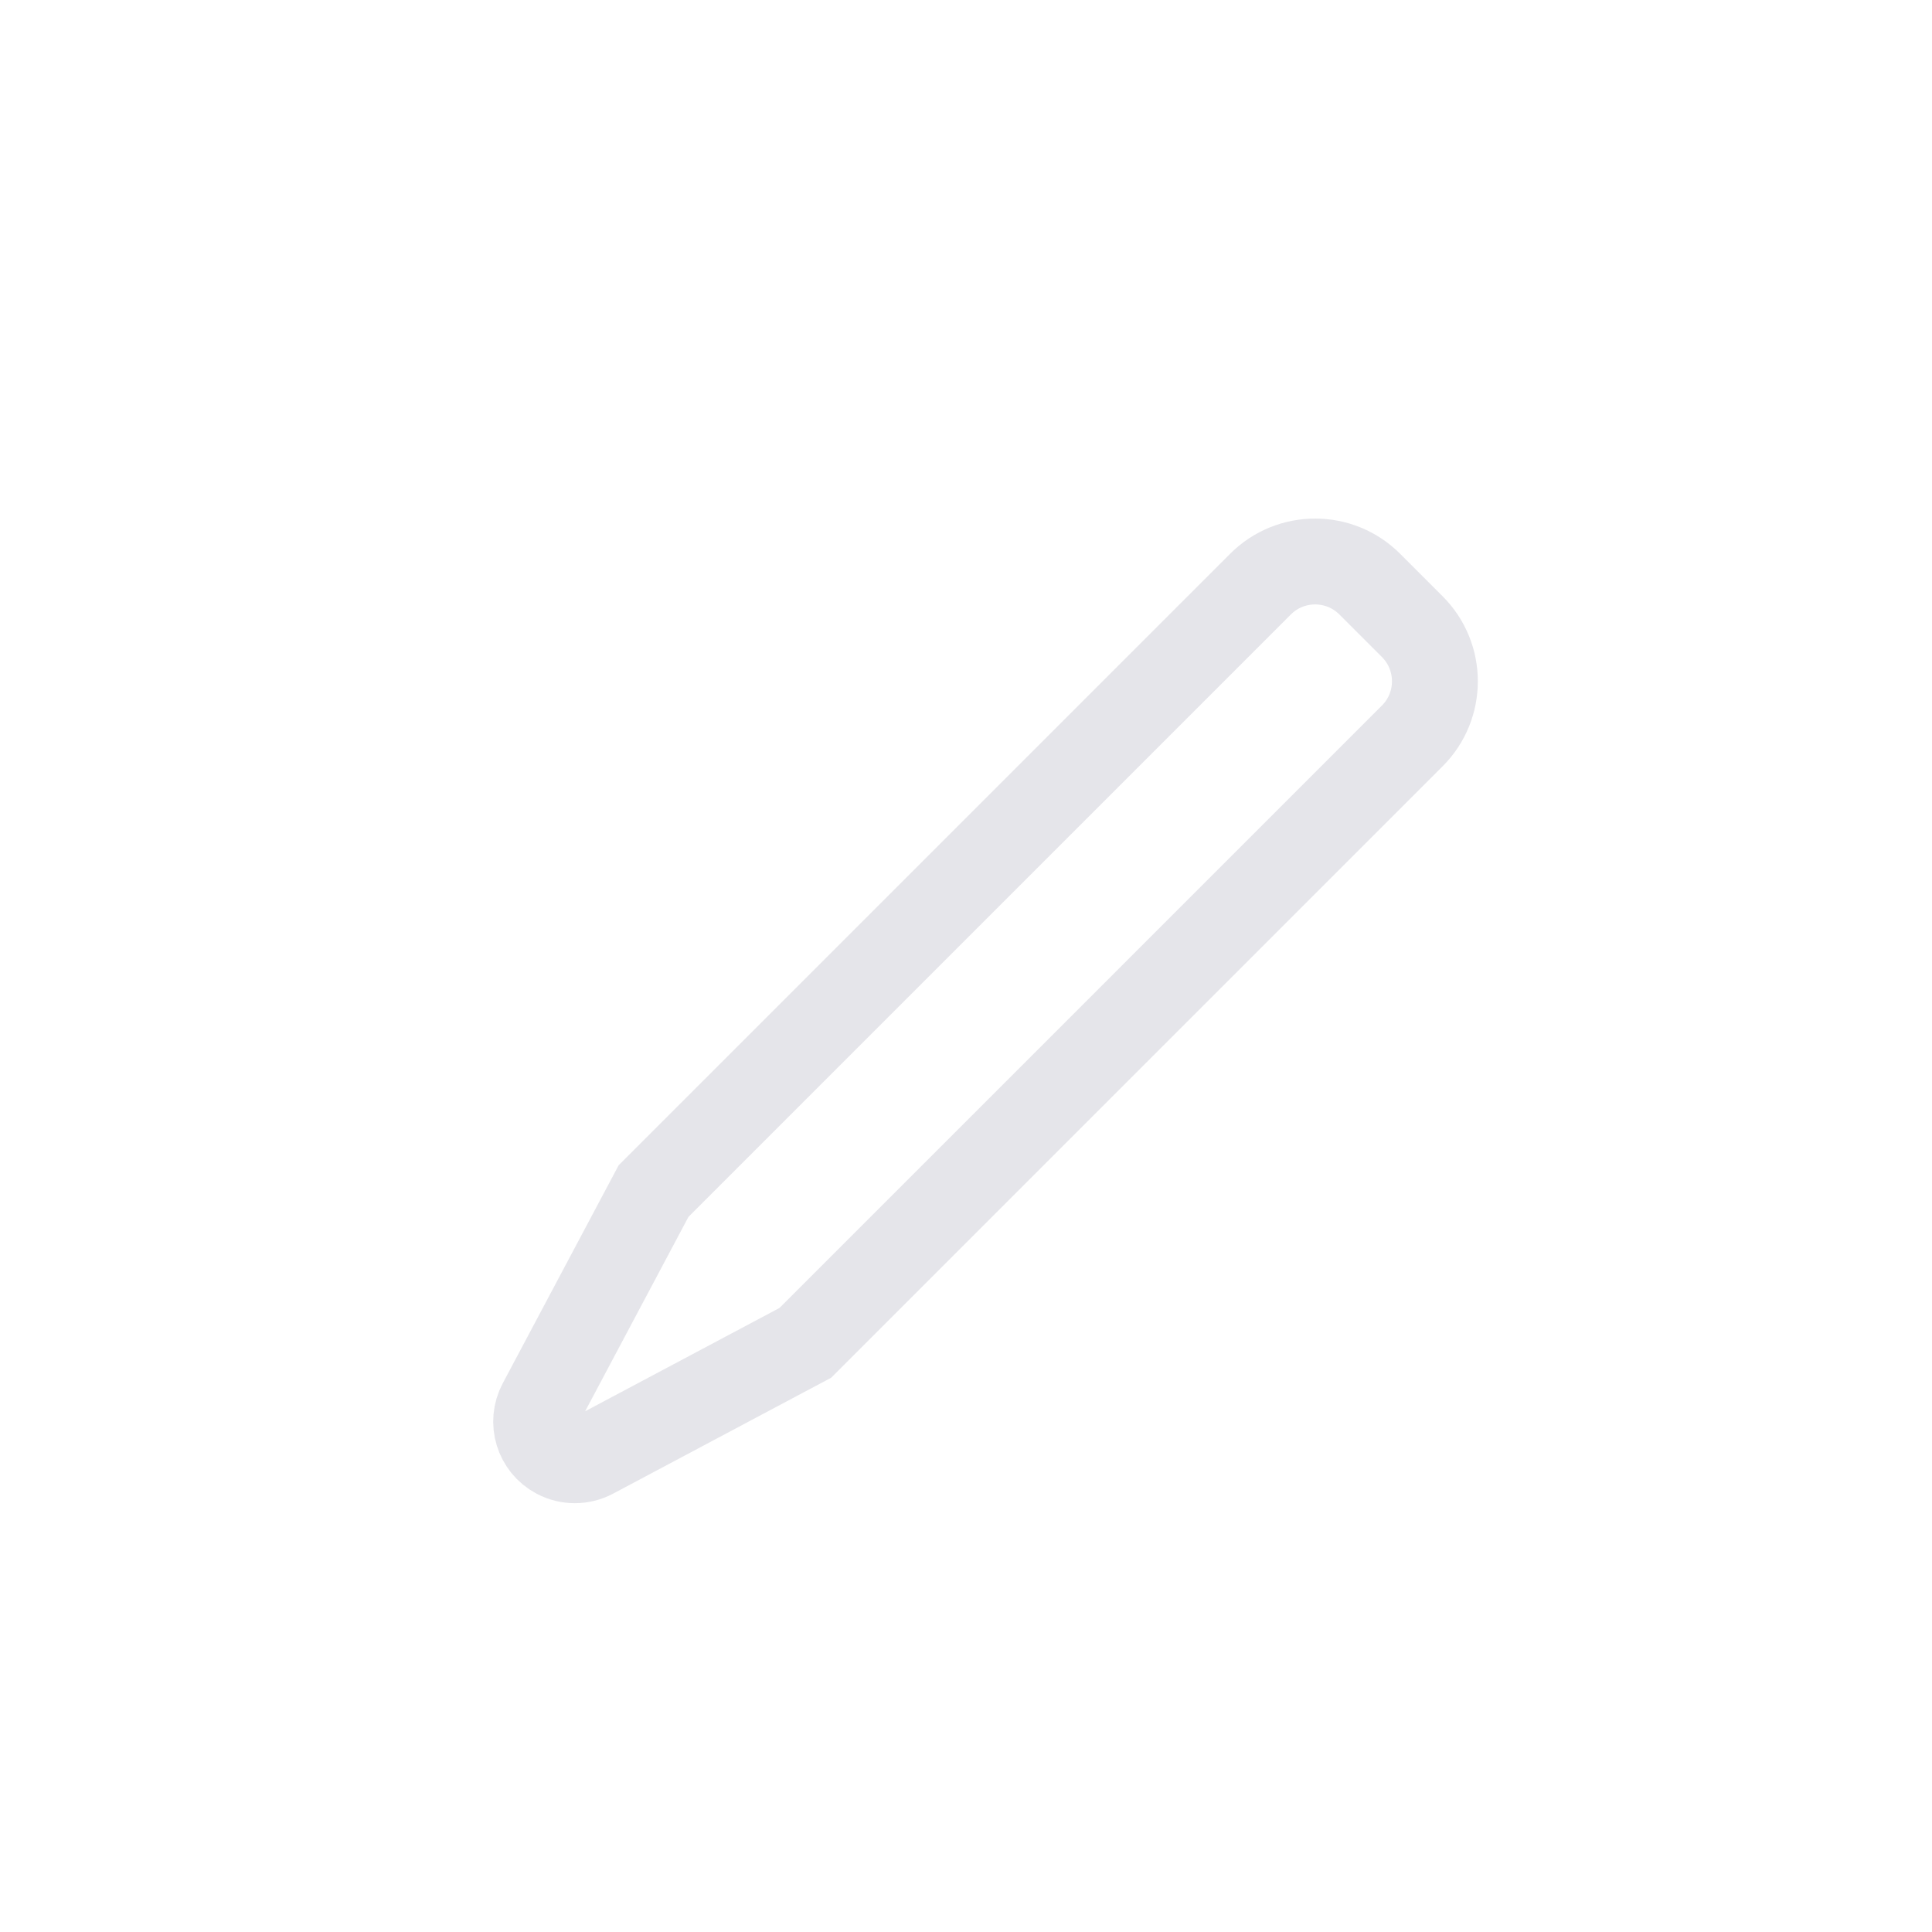
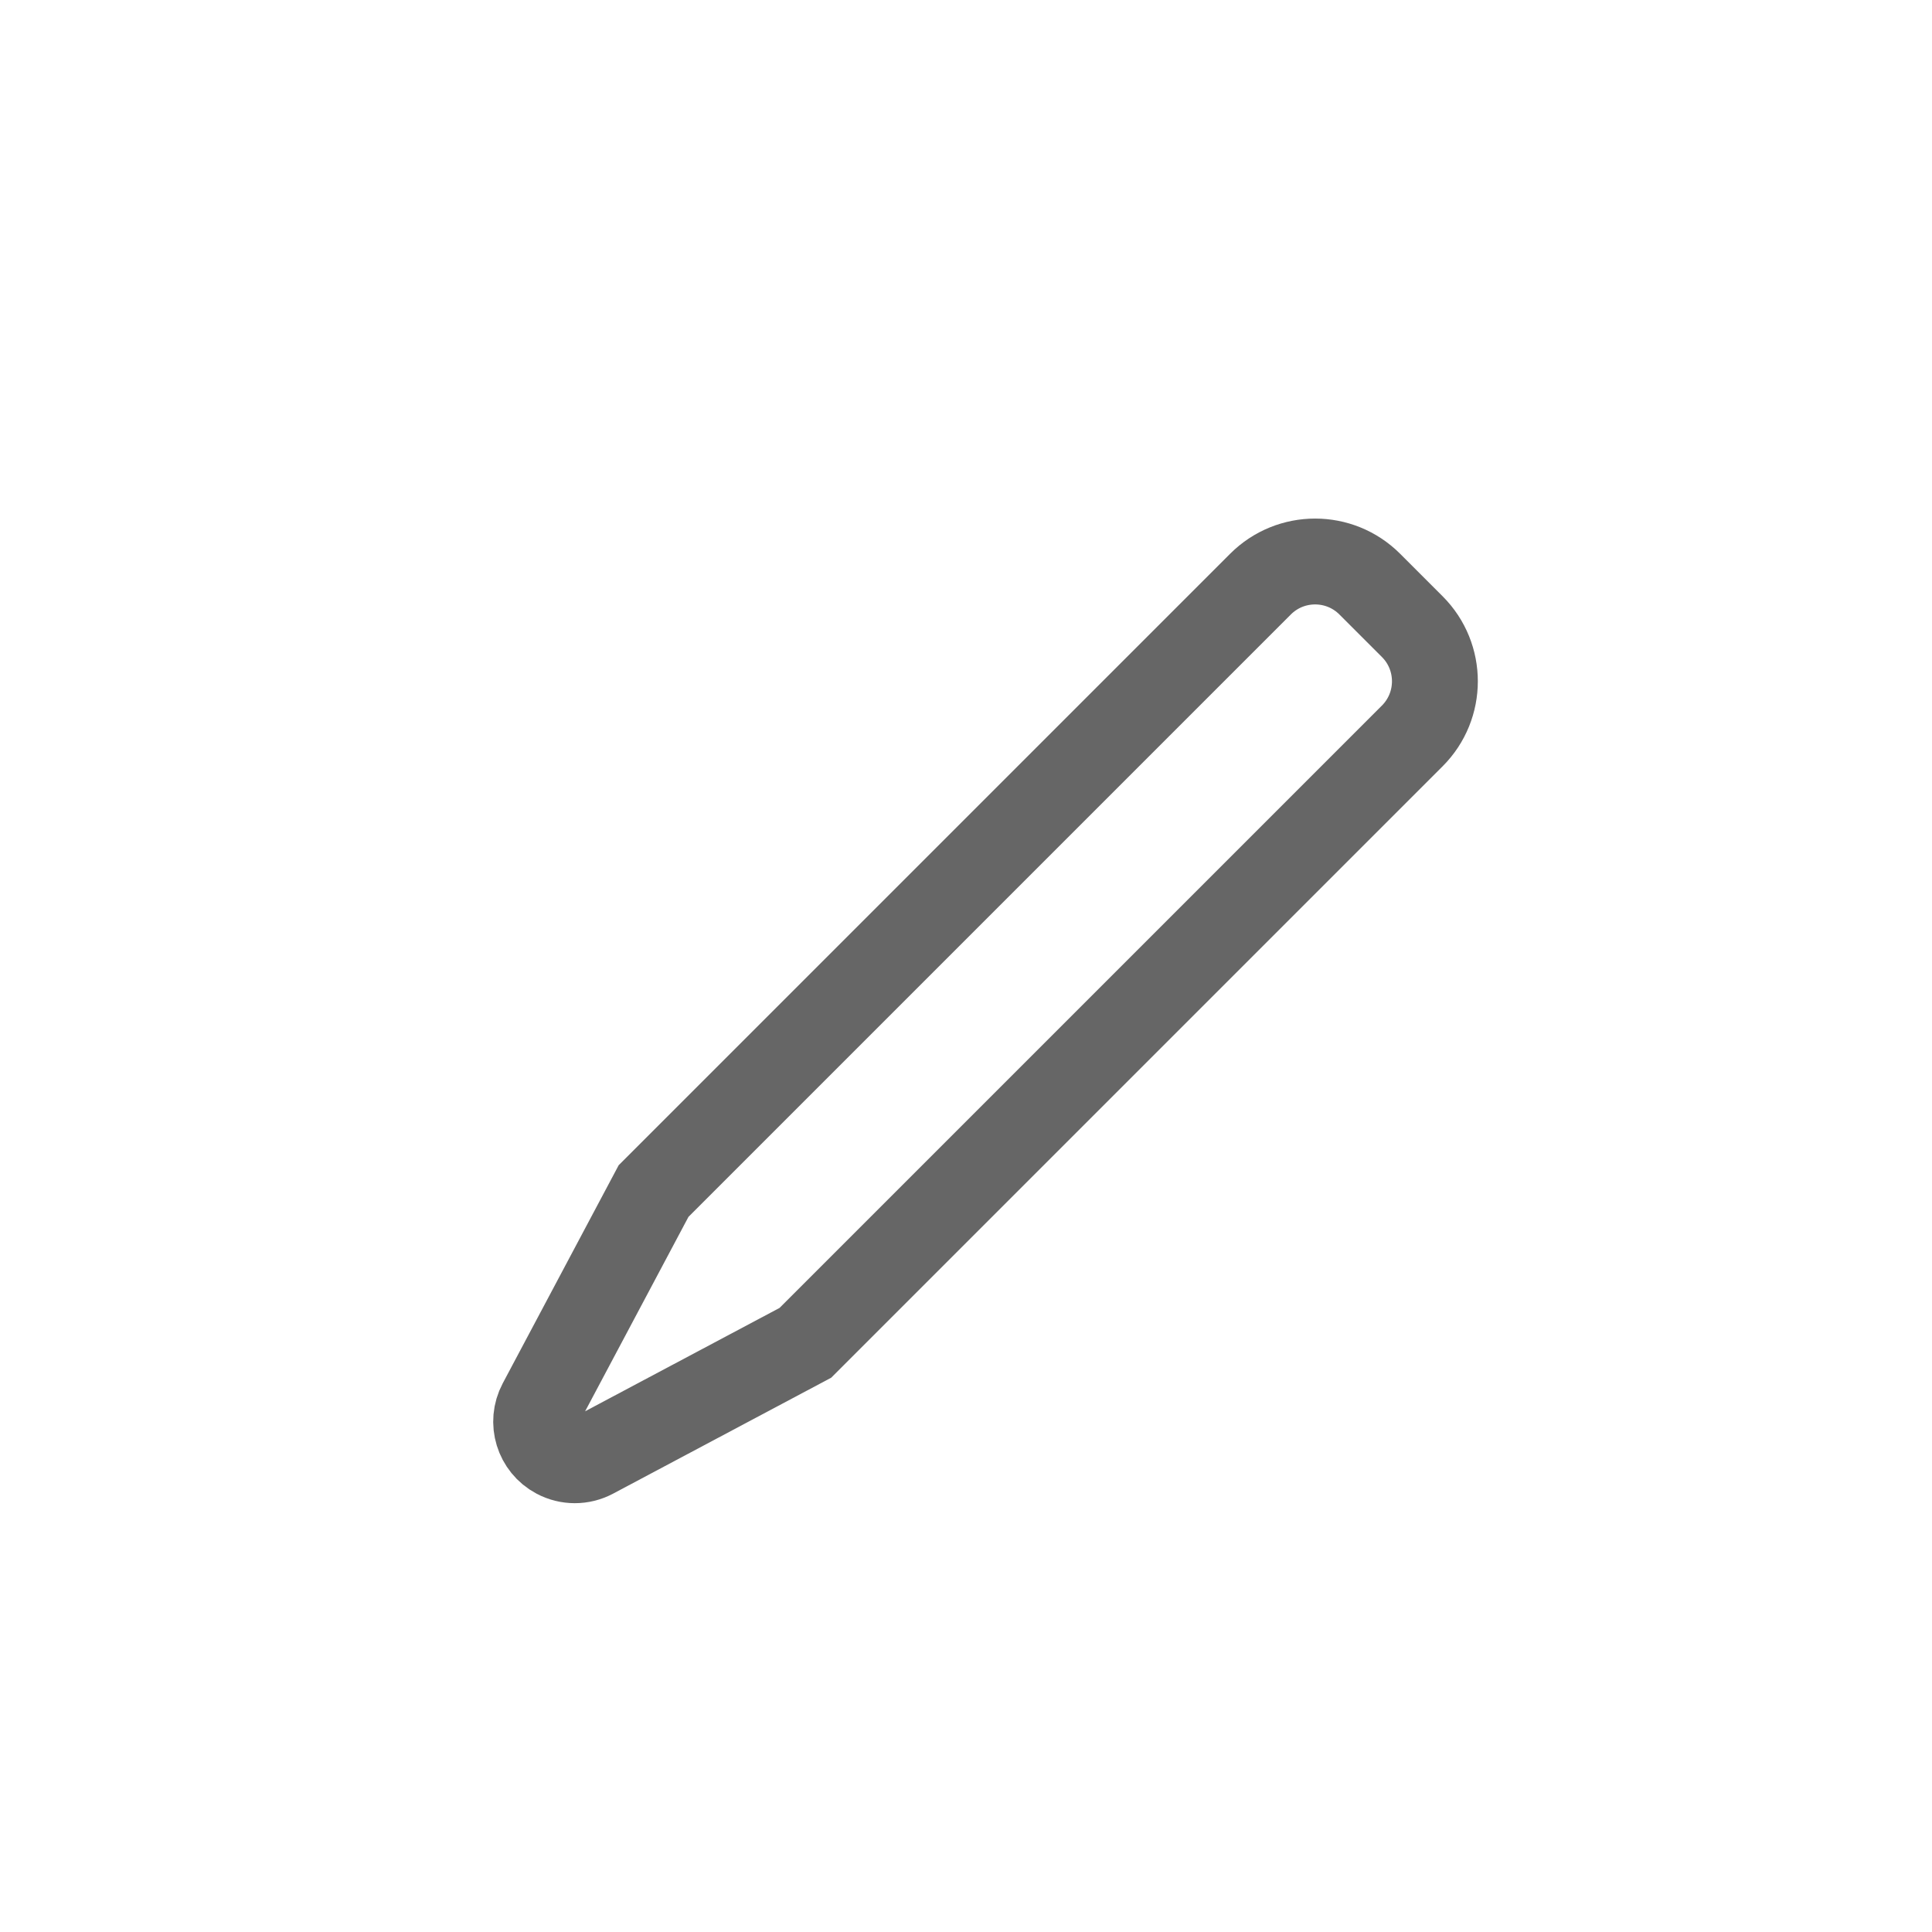
<svg xmlns="http://www.w3.org/2000/svg" width="45px" height="45px" viewBox="0 0 45 45" version="1.1">
  <g id="web-/-tabicon-/-edit" stroke="none" stroke-width="1" fill="none" fill-rule="evenodd">
-     <path d="M20,11.8 C20,10.806 20.806,10 21.8,10 L23.2,10 C24.194,10 25,10.806 25,11.8 L25,31.791 L23.361,37.15 C23.273,37.436 23.049,37.66 22.763,37.747 C22.288,37.893 21.785,37.625 21.639,37.15 L21.639,37.15 L20,31.791 L20,11.8 Z" id="Combined-Shape" stroke="#E5E5EA" stroke-width="2" transform="translate(22.5, 24) rotate(45) translate(-22.5, -24) " />
+     <path d="M20,11.8 C20,10.806 20.806,10 21.8,10 L23.2,10 C24.194,10 25,10.806 25,11.8 L25,31.791 L23.361,37.15 C23.273,37.436 23.049,37.66 22.763,37.747 C22.288,37.893 21.785,37.625 21.639,37.15 L21.639,37.15 L20,31.791 L20,11.8 Z" id="Combined-Shape" stroke="#666666" stroke-width="2" transform="translate(22.5, 24) rotate(45) translate(-22.5, -24) " />
  </g>
</svg>
